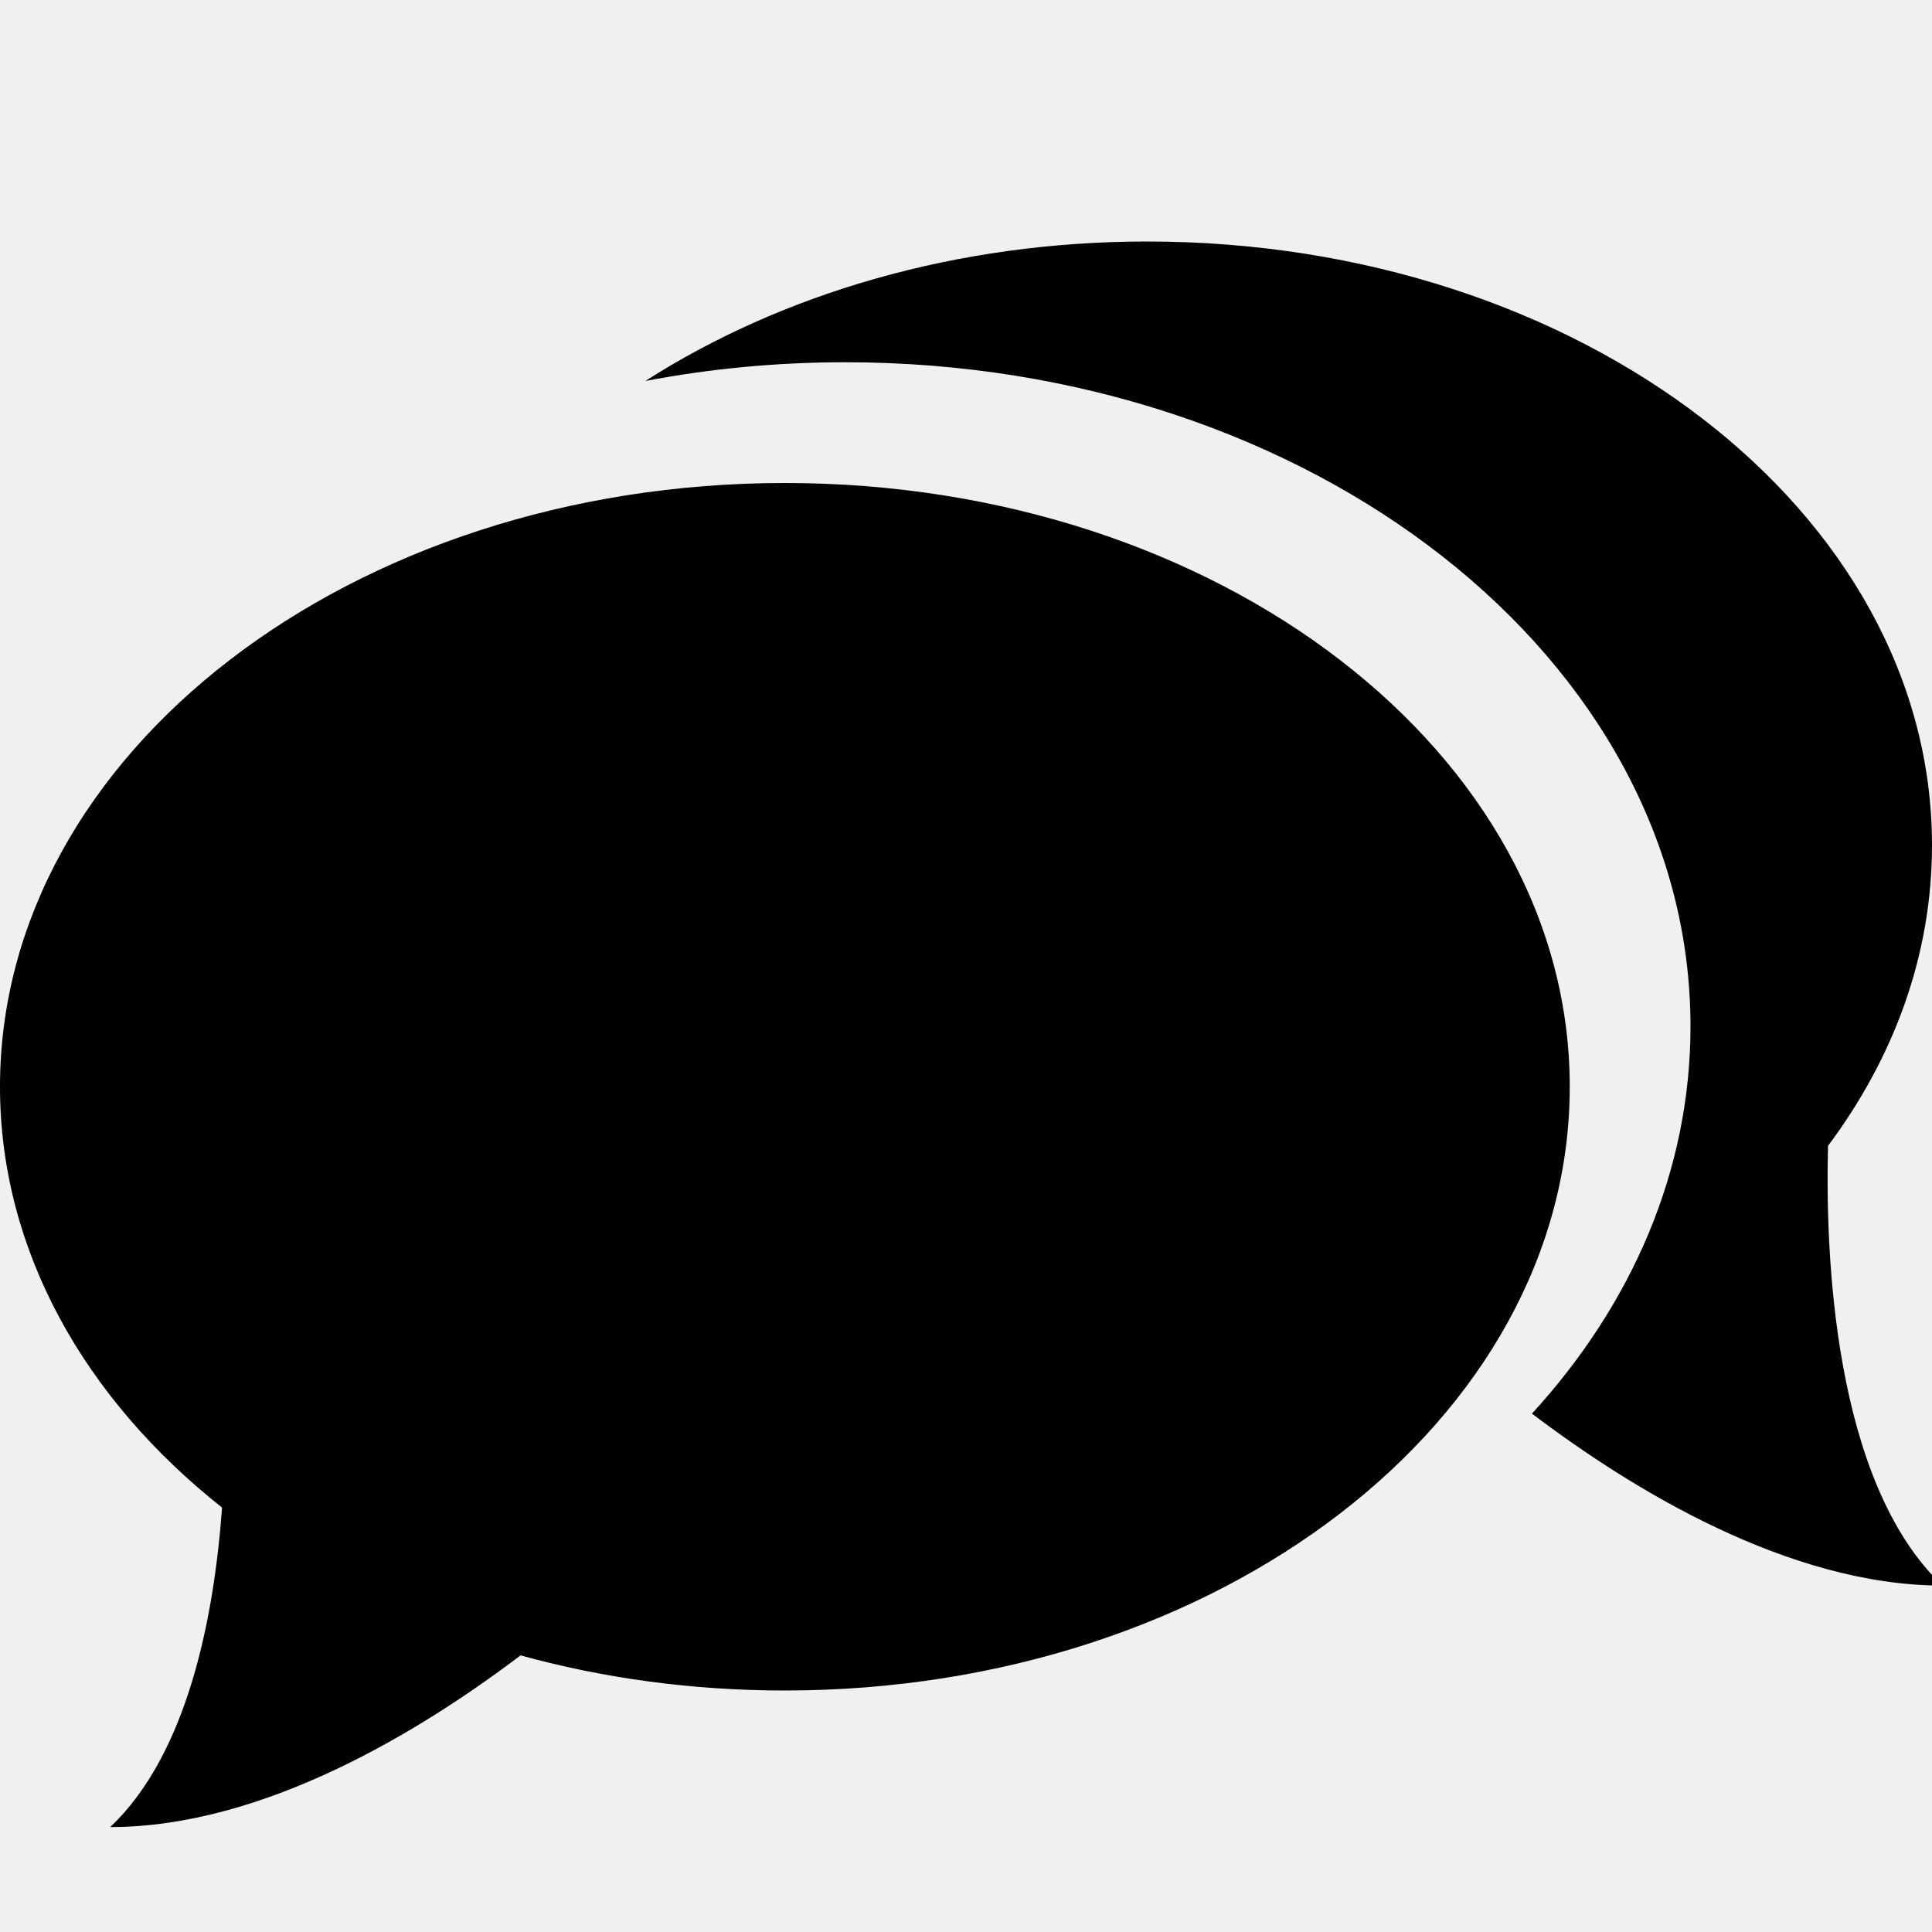
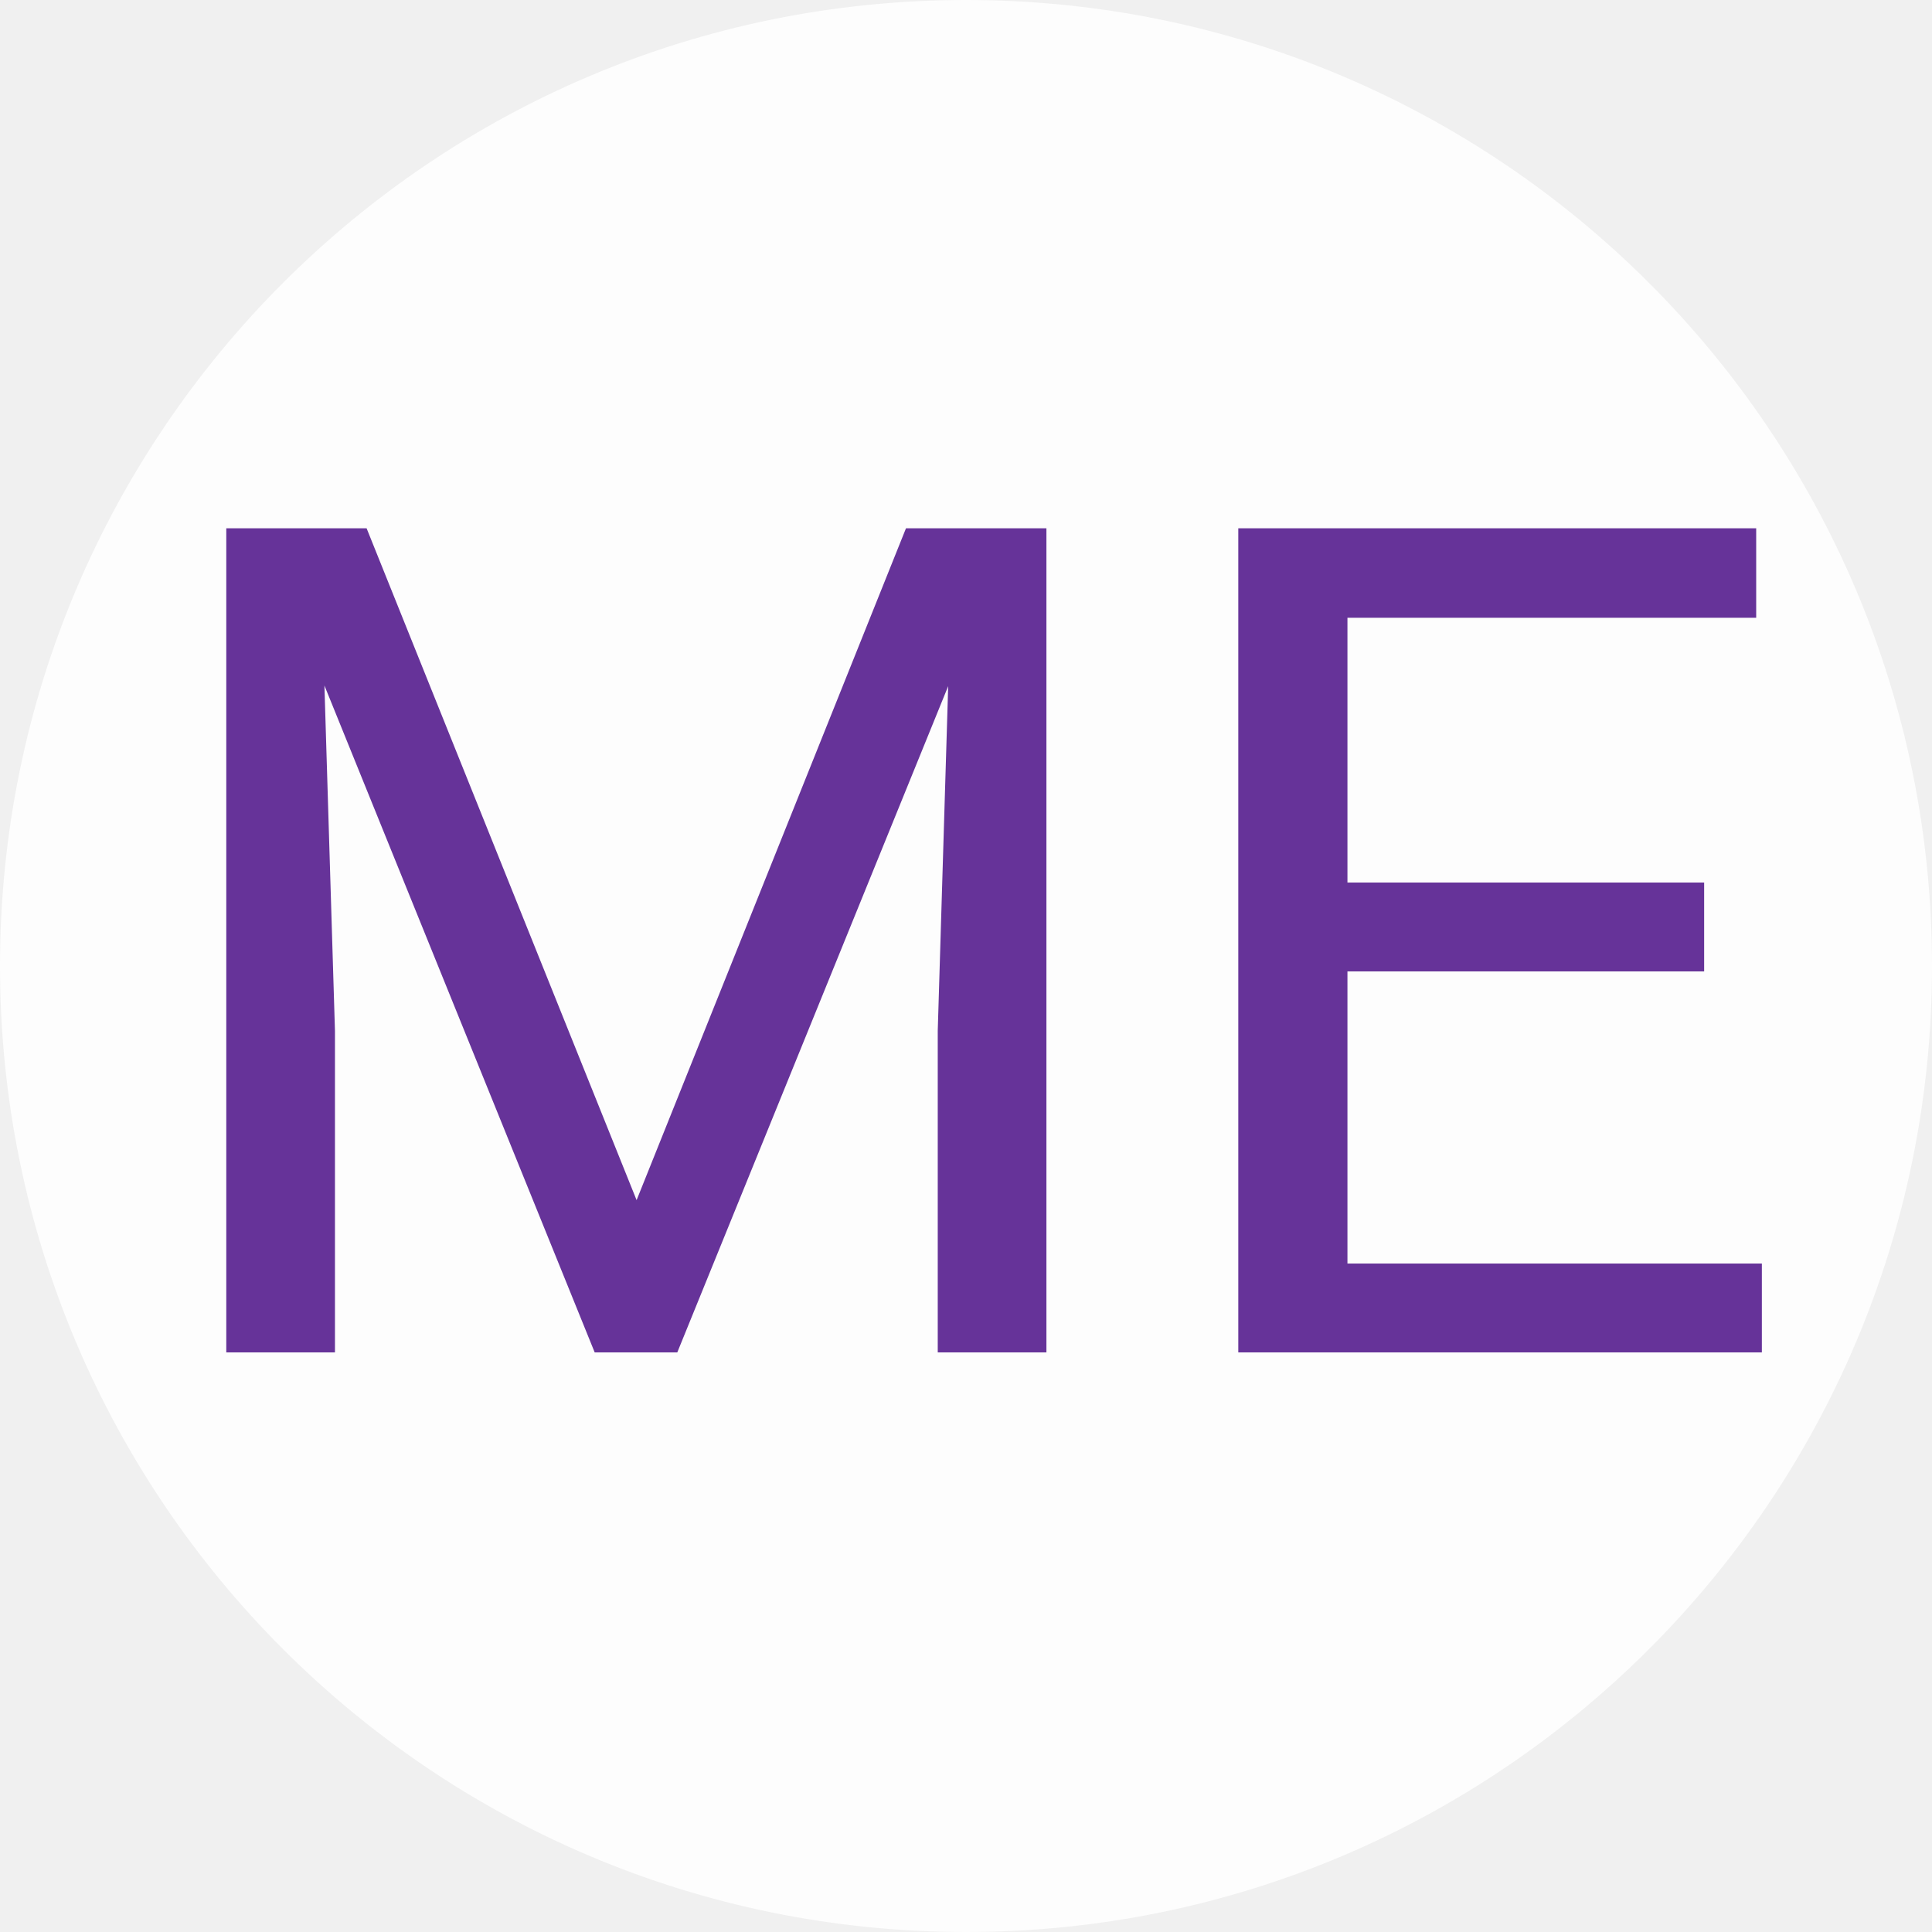
<svg xmlns="http://www.w3.org/2000/svg" width="16" height="16" viewBox="0 0 16 16" fill="none">
-   <g clip-path="url(#clip0_378_400)">
-     <path fill-rule="evenodd" clip-rule="evenodd" d="M6.5 14C5.732 14 4.995 13.898 4.311 13.709C3.488 14.333 2.185 15.131 0.913 15.131C1.552 14.526 1.772 13.403 1.839 12.485C0.701 11.585 0 10.355 0 9C0 6.239 2.91 4 6.5 4C10.09 4 13 6.239 13 9C13 11.761 10.09 14 6.5 14ZM5.345 3.155C6.472 2.434 7.92 2 9.5 2C13.09 2 16 4.239 16 7C16 7.906 15.687 8.756 15.139 9.489C15.116 10.366 15.179 12.271 16.087 13.131C14.813 13.131 13.51 12.331 12.687 11.707C13.513 10.805 14 9.697 14 8.5C14 5.462 10.866 3 7 3C6.43 3 5.876 3.054 5.345 3.155Z" fill="black" />
-   </g>
-   <defs>
-     <clipPath id="clip0_378_400">
-       <rect width="16" height="16" fill="white" />
-     </clipPath>
-   </defs>
+   <path d="M8 16C12.418 16 16 12.418 16 8C16 3.582 12.418 0 8 0C3.582 0 0 3.582 0 8C0 12.418 3.582 16 8 16Z" fill="#FDFDFD" />
+   <path d="M2.159 4.375H3.036L5.272 9.939L7.503 4.375H8.384L5.609 11.2H4.925L2.159 4.375ZM1.874 4.375H2.647L2.774 8.537V11.2H1.874V4.375ZM7.892 4.375H8.666V11.2H7.766V8.537L7.892 4.375ZM14.591 10.464V11.2H10.977V10.464H14.591ZM11.159 4.375V11.2H10.255V4.375H11.159ZM14.113 7.309V8.045H10.977V7.309H14.113ZM14.544 4.375V5.116H10.977V4.375H14.544Z" fill="#663399" />
</svg>
